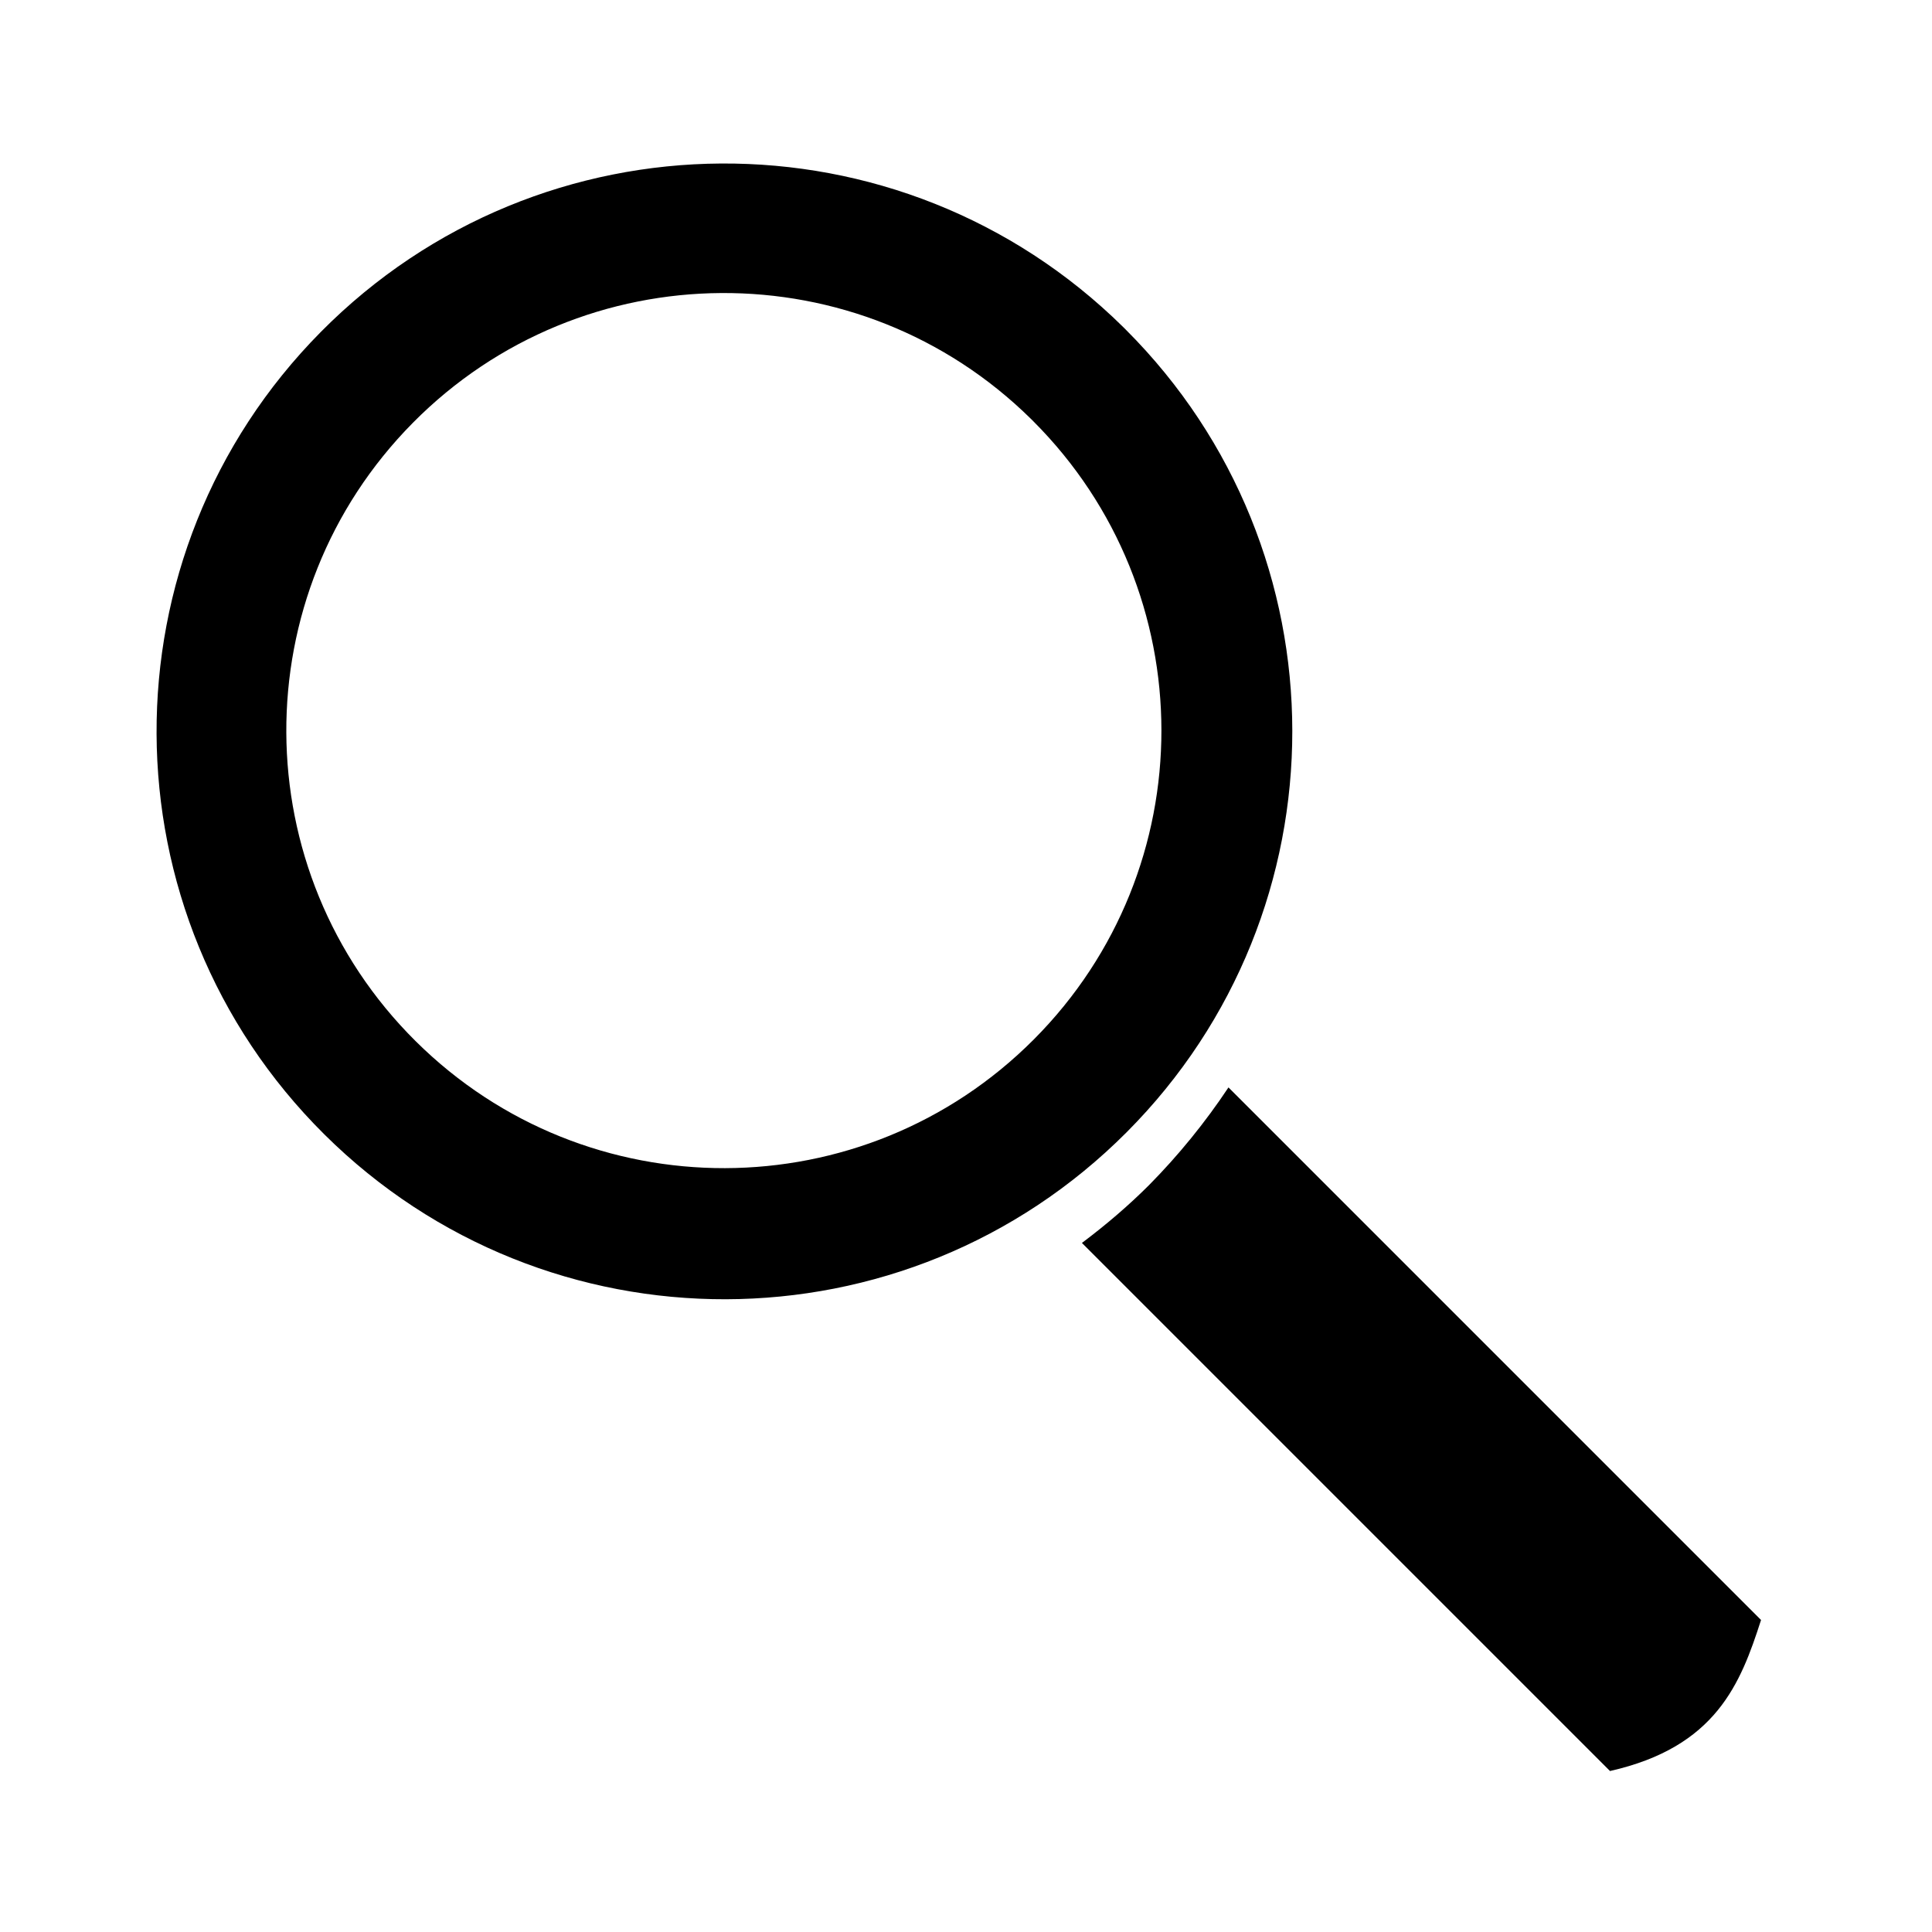
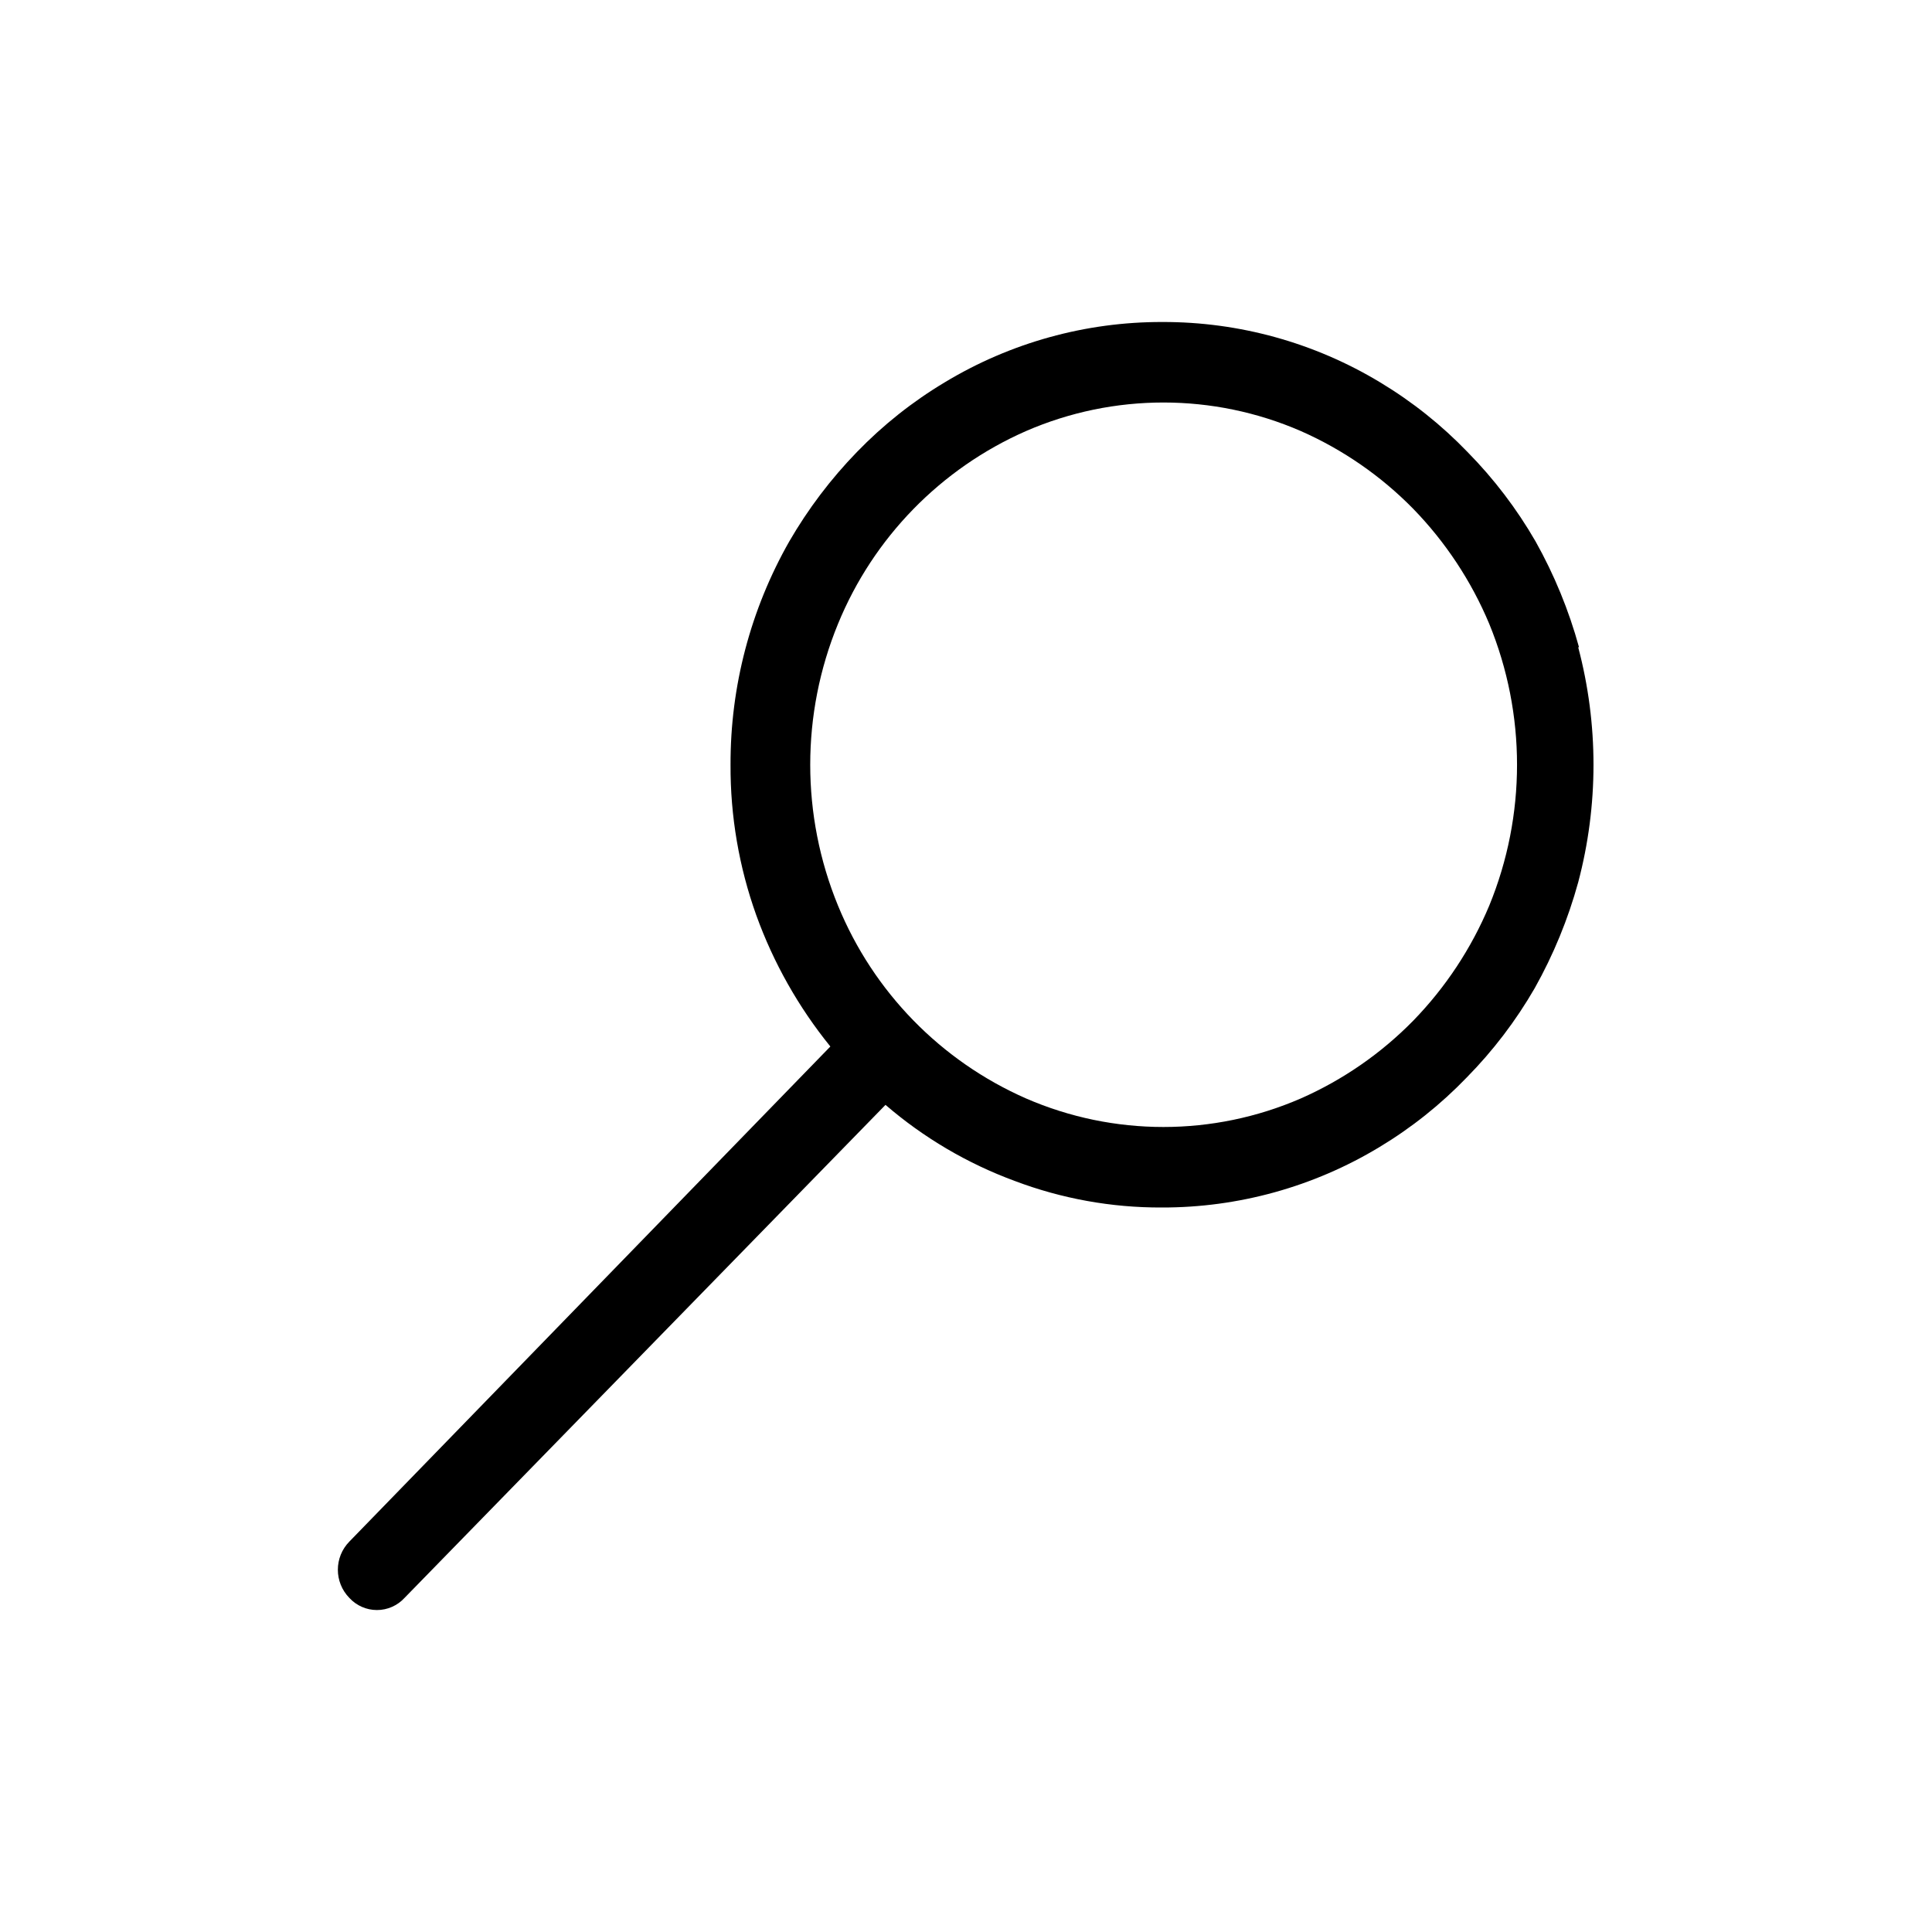
- <svg xmlns="http://www.w3.org/2000/svg" width="48" height="48" viewBox="0 0 48 48" id="svg2" version="1.1">
-   <defs id="defs8">
-     </defs>
-   <g id="layer1" transform="translate(-384,-1004.362)" style="display:inline">
-     <g id="g865" transform="matrix(0.7681467,-0.7681467,0.7681467,0.7681467,-724.8301,586.2553)">
-       <path id="path821-6" d="m 451.885,1031.362 c -0.943,0.19 -1.903,0.289 -2.865,0.295 -0.676,0 -1.351,-0.055 -2.02,-0.15 v 17.08 c 2.103,1.327 3.522,0.7 4.885,0 z" style="display:inline;fill:#000000;fill-opacity:1;stroke:none;stroke-width:1.134;stroke-miterlimit:4;stroke-dasharray:none;stroke-opacity:1" />
-       <path id="path821" transform="translate(384,1004.362)" d="M 65.424,0.104 A 12.987,12.987 0 0 0 52.504,13.137 12.987,12.987 0 0 0 65.514,26.078 12.987,12.987 0 0 0 78.479,13.09 V 13 A 12.987,12.987 0 0 0 65.424,0.104 Z M 65.443,3.062 A 10.007,10.007 0 0 1 75.502,13 v 0.07 A 10.007,10.007 0 0 1 65.514,23.076 10.007,10.007 0 0 1 55.488,13.105 10.007,10.007 0 0 1 65.443,3.062 Z" style="fill:#000000;fill-opacity:1;stroke:none;stroke-width:0.982;stroke-miterlimit:4;stroke-dasharray:none;stroke-opacity:1" />
-     </g>
-   </g>
+ <svg xmlns="http://www.w3.org/2000/svg" id="Calque_1" data-name="Calque 1" viewBox="0 0 48 48">
+   <defs>
+     <style>.cls-1{fill-rule:evenodd;}</style>
+   </defs>
+   <path class="cls-1" d="M39.23,16.08a11.73,11.73,0,0,0-1.08-2.63,11,11,0,0,0-1.69-2.22A10.58,10.58,0,0,0,34.29,9.5,10.41,10.41,0,0,0,28.88,8a10.41,10.41,0,0,0-5.41,1.5,10.64,10.64,0,0,0-2.18,1.73,11.37,11.37,0,0,0-1.68,2.22A11.15,11.15,0,0,0,18.15,19a10.93,10.93,0,0,0,.64,3.74A11.24,11.24,0,0,0,20.63,26L8.68,38.3a1,1,0,0,0,0,1.4.93.93,0,0,0,1.37,0L22,27.45a10.45,10.45,0,0,0,3.21,1.89,10.22,10.22,0,0,0,3.65.66,10.41,10.41,0,0,0,5.41-1.5,10.58,10.58,0,0,0,2.17-1.73,11,11,0,0,0,1.69-2.22,11.73,11.73,0,0,0,1.08-2.63,11.41,11.41,0,0,0,0-5.84M37,22.5a9.2,9.2,0,0,1-1.89,2.86,9,9,0,0,1-2.79,1.93,8.57,8.57,0,0,1-6.83,0,8.93,8.93,0,0,1-4.67-4.79,9.22,9.22,0,0,1,0-7,8.93,8.93,0,0,1,4.67-4.79,8.57,8.57,0,0,1,6.83,0,9,9,0,0,1,2.79,1.93A9.2,9.2,0,0,1,37,15.5a9.22,9.22,0,0,1,0,7" />
</svg>
